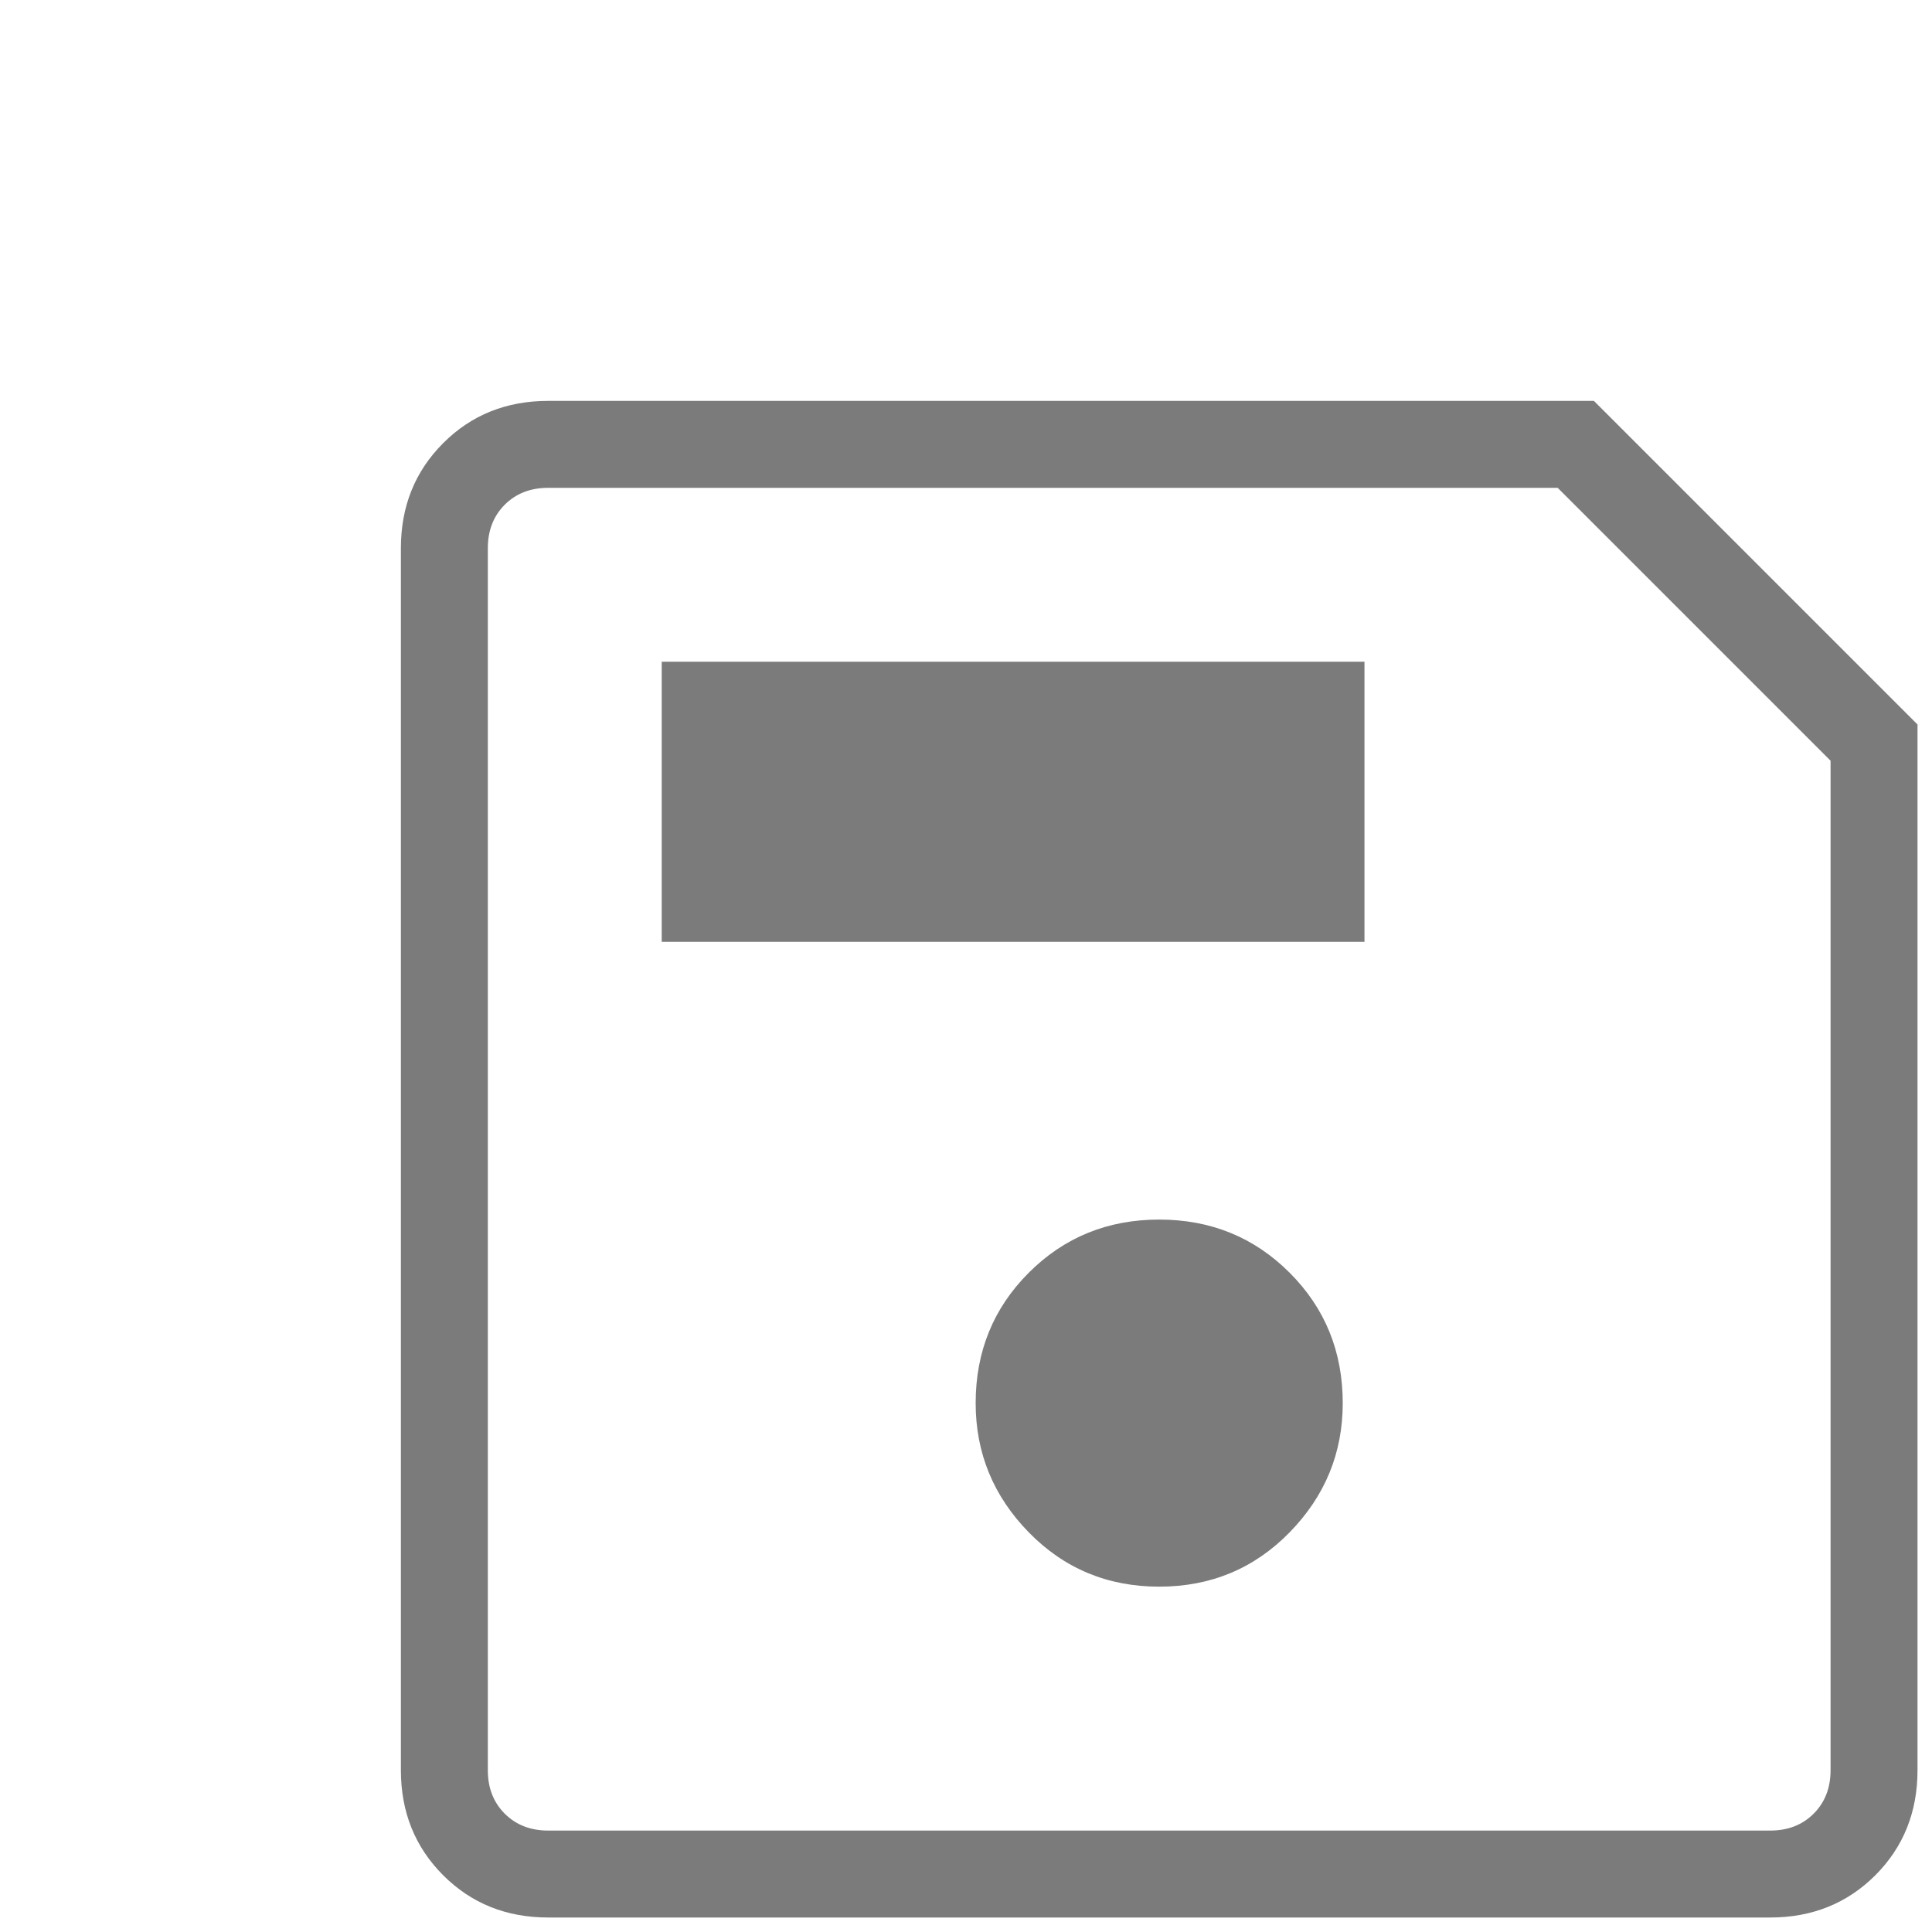
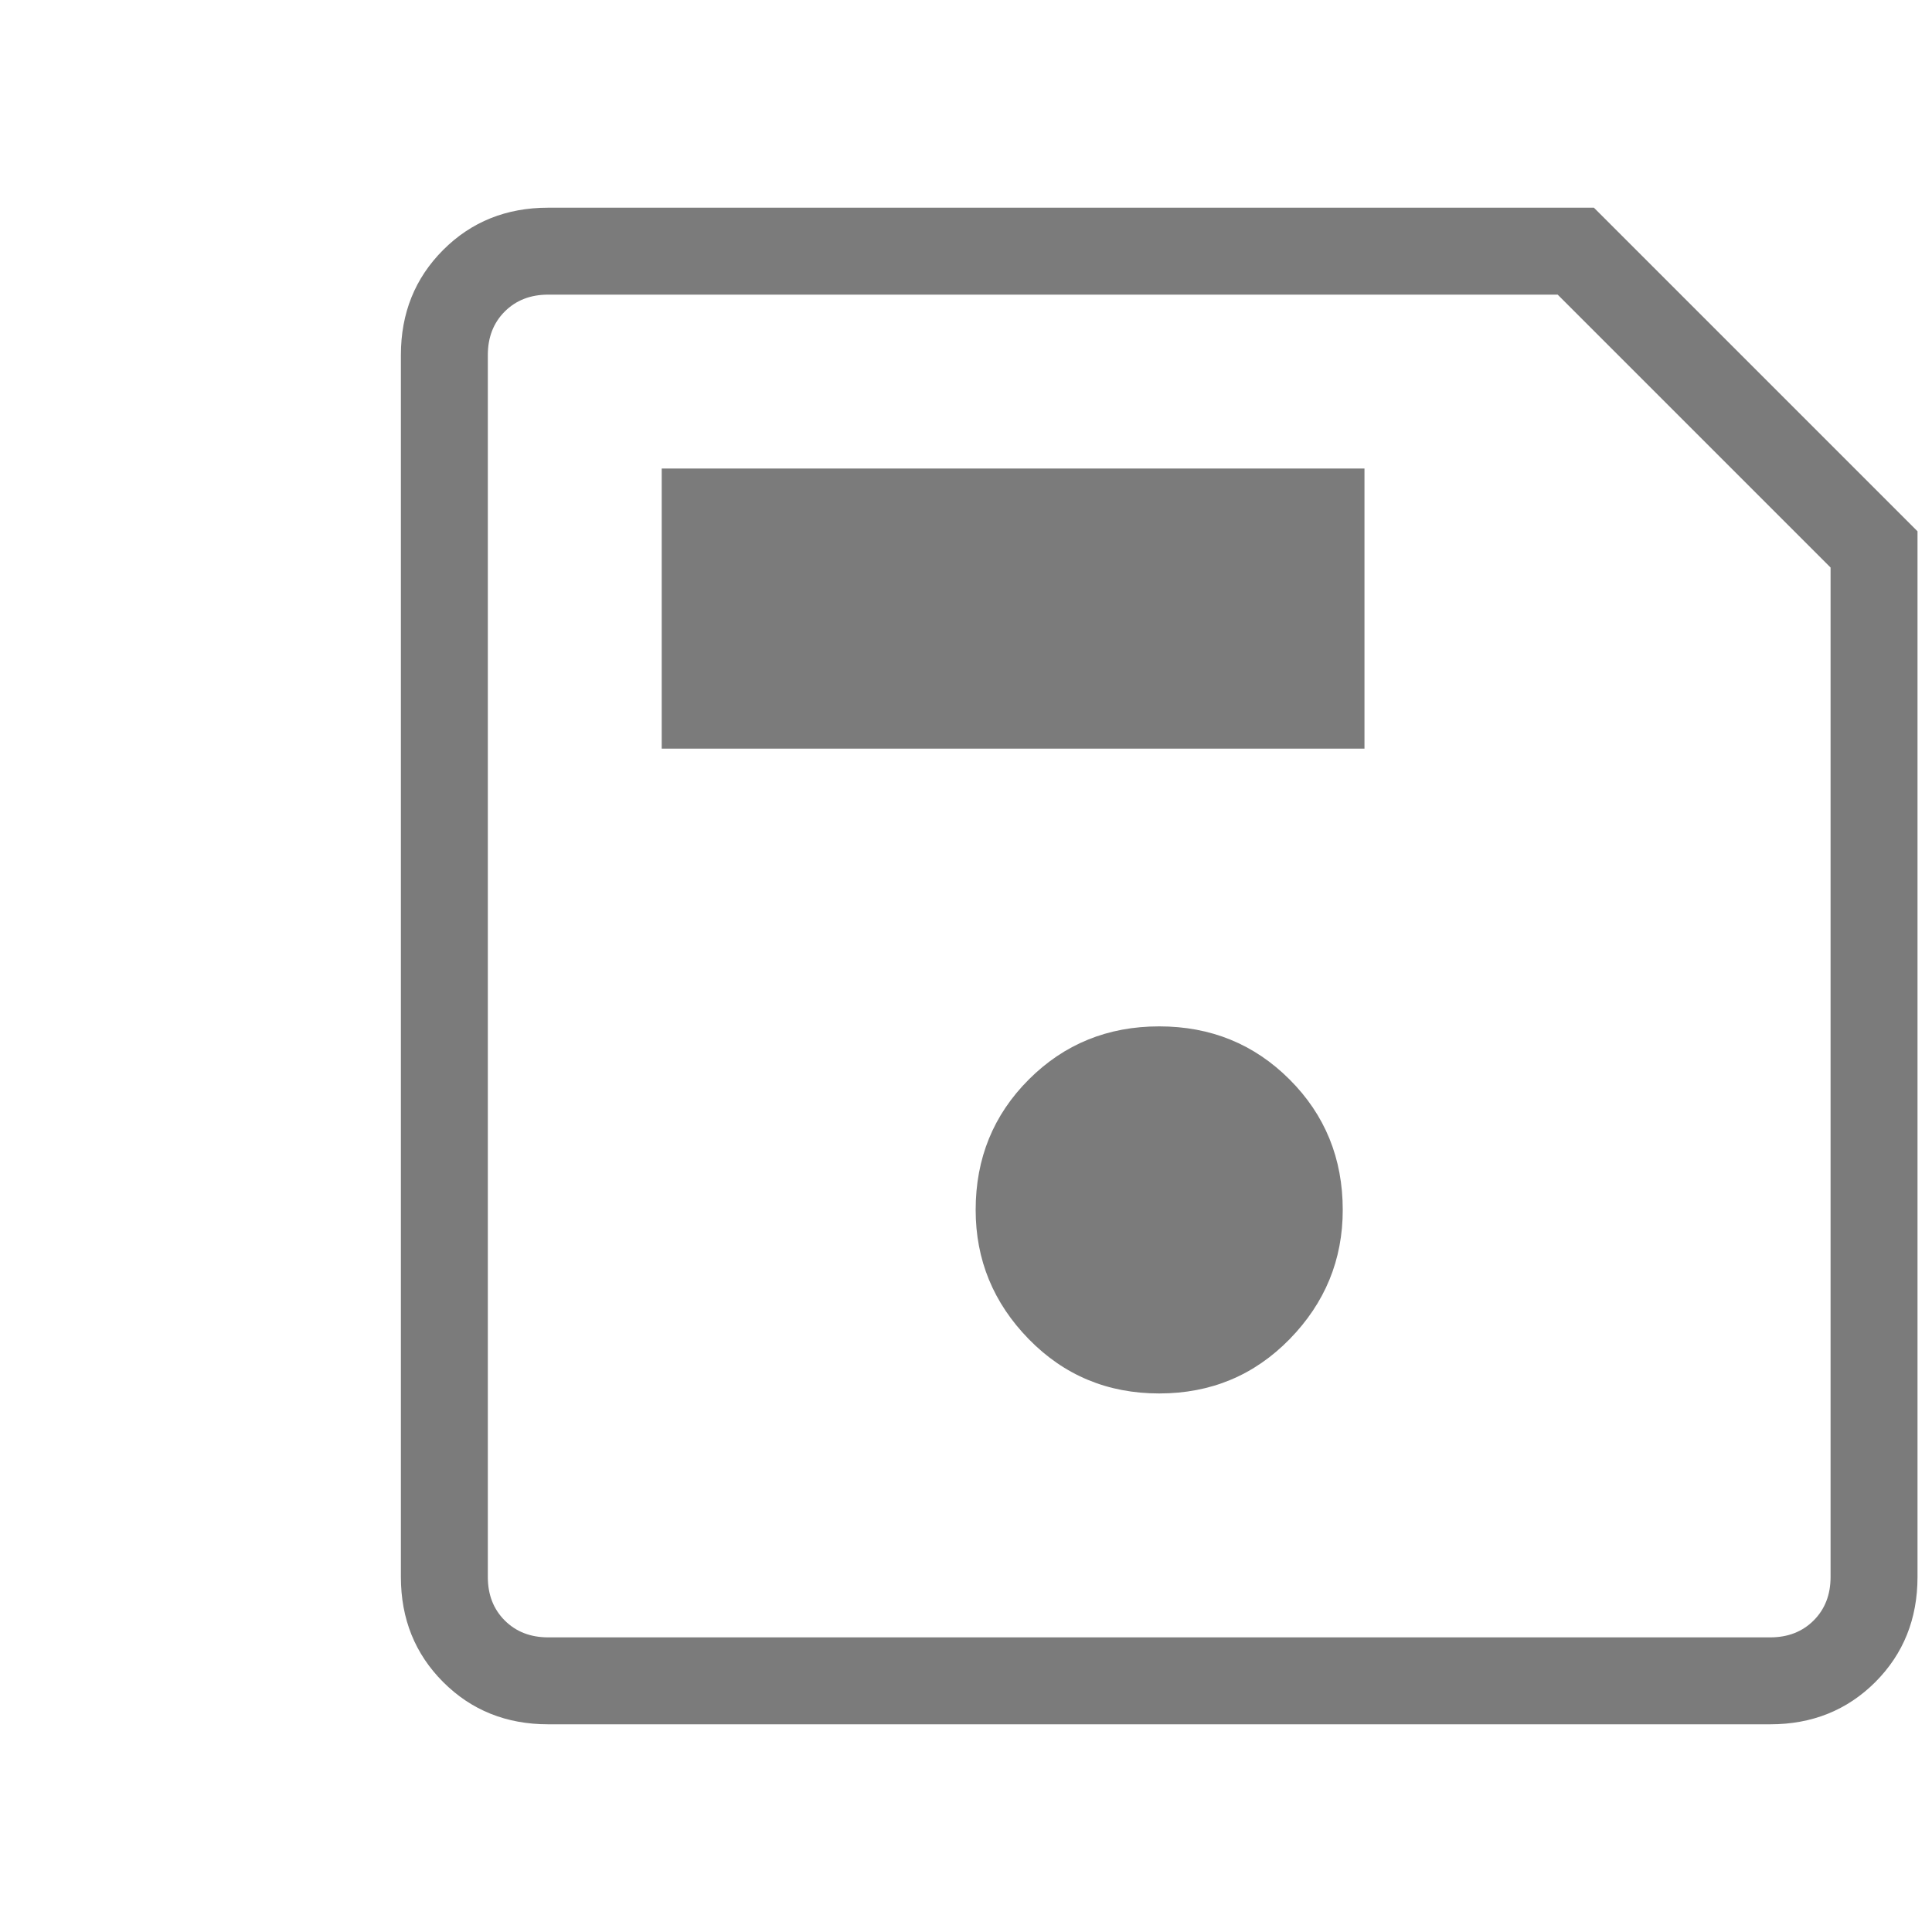
- <svg xmlns="http://www.w3.org/2000/svg" height="20" width="20" viewBox="0 0 20 20" fill="#7B7B7B">
+ <svg xmlns="http://www.w3.org/2000/svg" height="20" width="20" viewBox="0 2 20 20" fill="#7B7B7B">
  <path d="M19.85 7.5v10.825q0 .65-.437 1.088-.438.437-1.088.437H5.675q-.65 0-1.087-.437-.438-.438-.438-1.088V5.675q0-.65.438-1.088.437-.437 1.087-.437H16.5Zm-.9.375L16.125 5.05H5.675q-.275 0-.45.175t-.175.45v12.65q0 .275.175.45t.45.175h12.65q.275 0 .45-.175t.175-.45ZM12 16.425q.8 0 1.35-.562.55-.563.55-1.338 0-.8-.55-1.35t-1.35-.55q-.8 0-1.35.55t-.55 1.35q0 .775.55 1.338.55.562 1.35.562ZM6.85 9.75h7.275v-2.9H6.85Zm-1.8-1.875V18.95 5.05Z" />
</svg>
